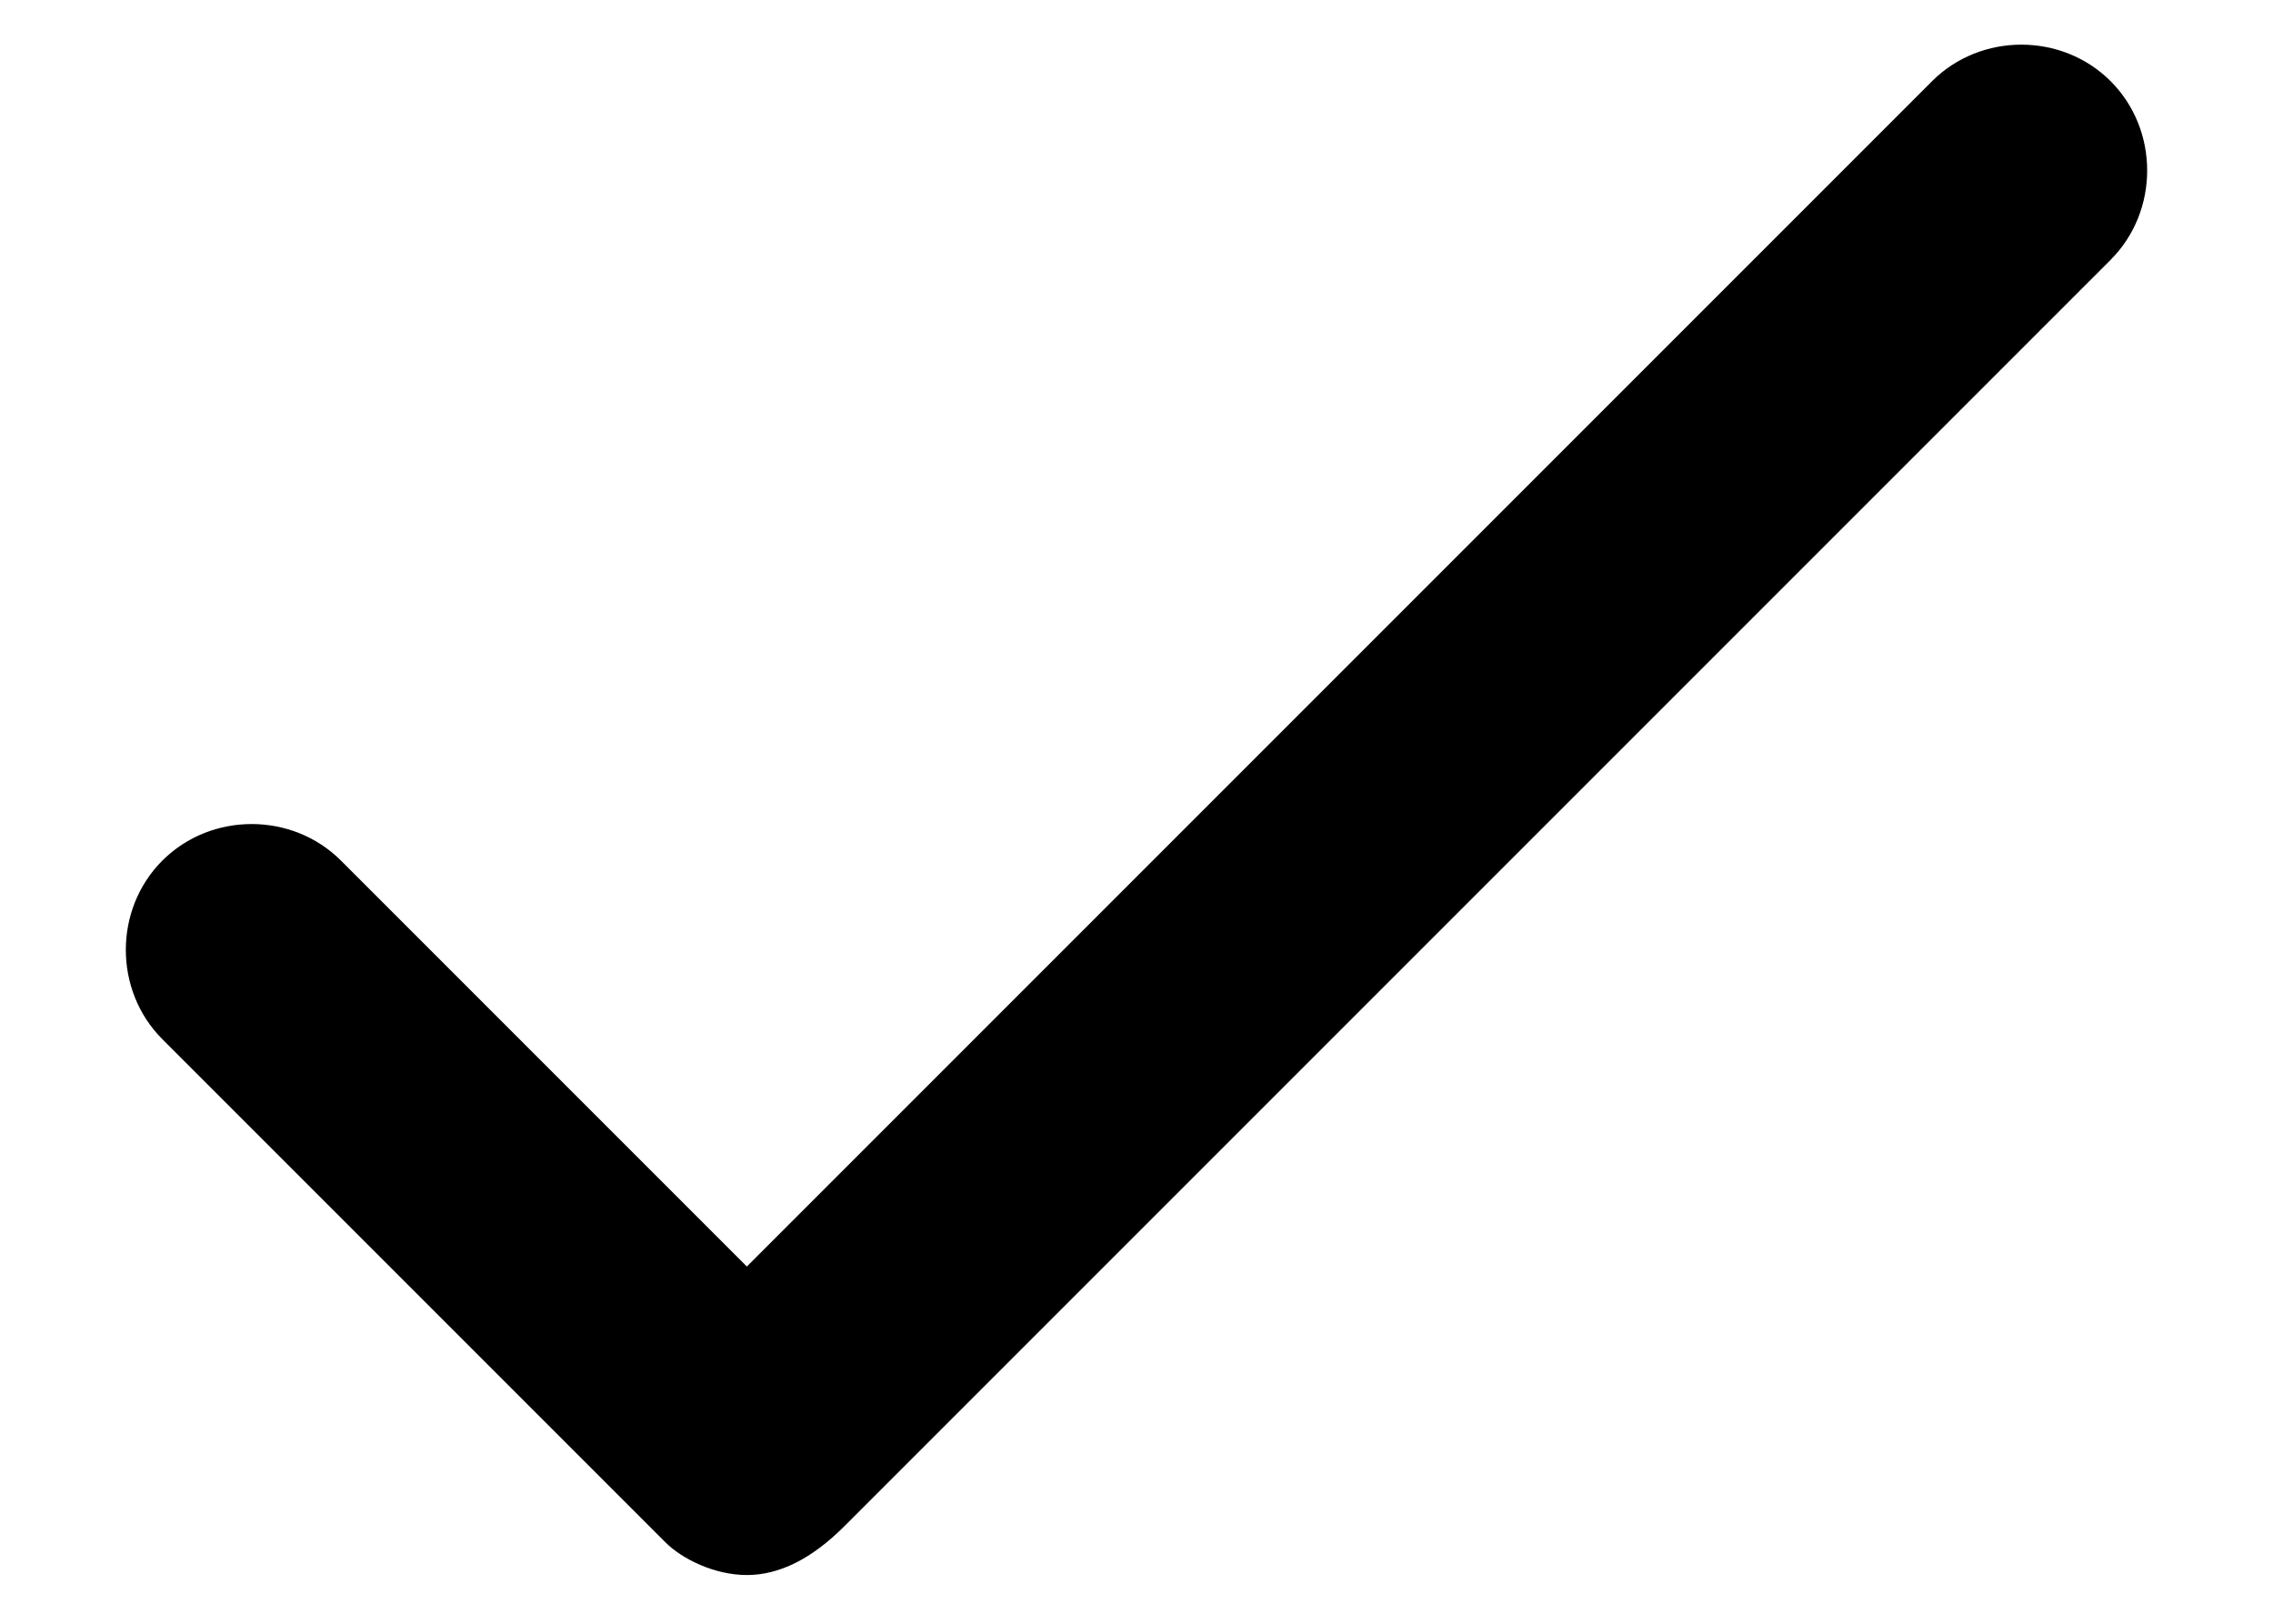
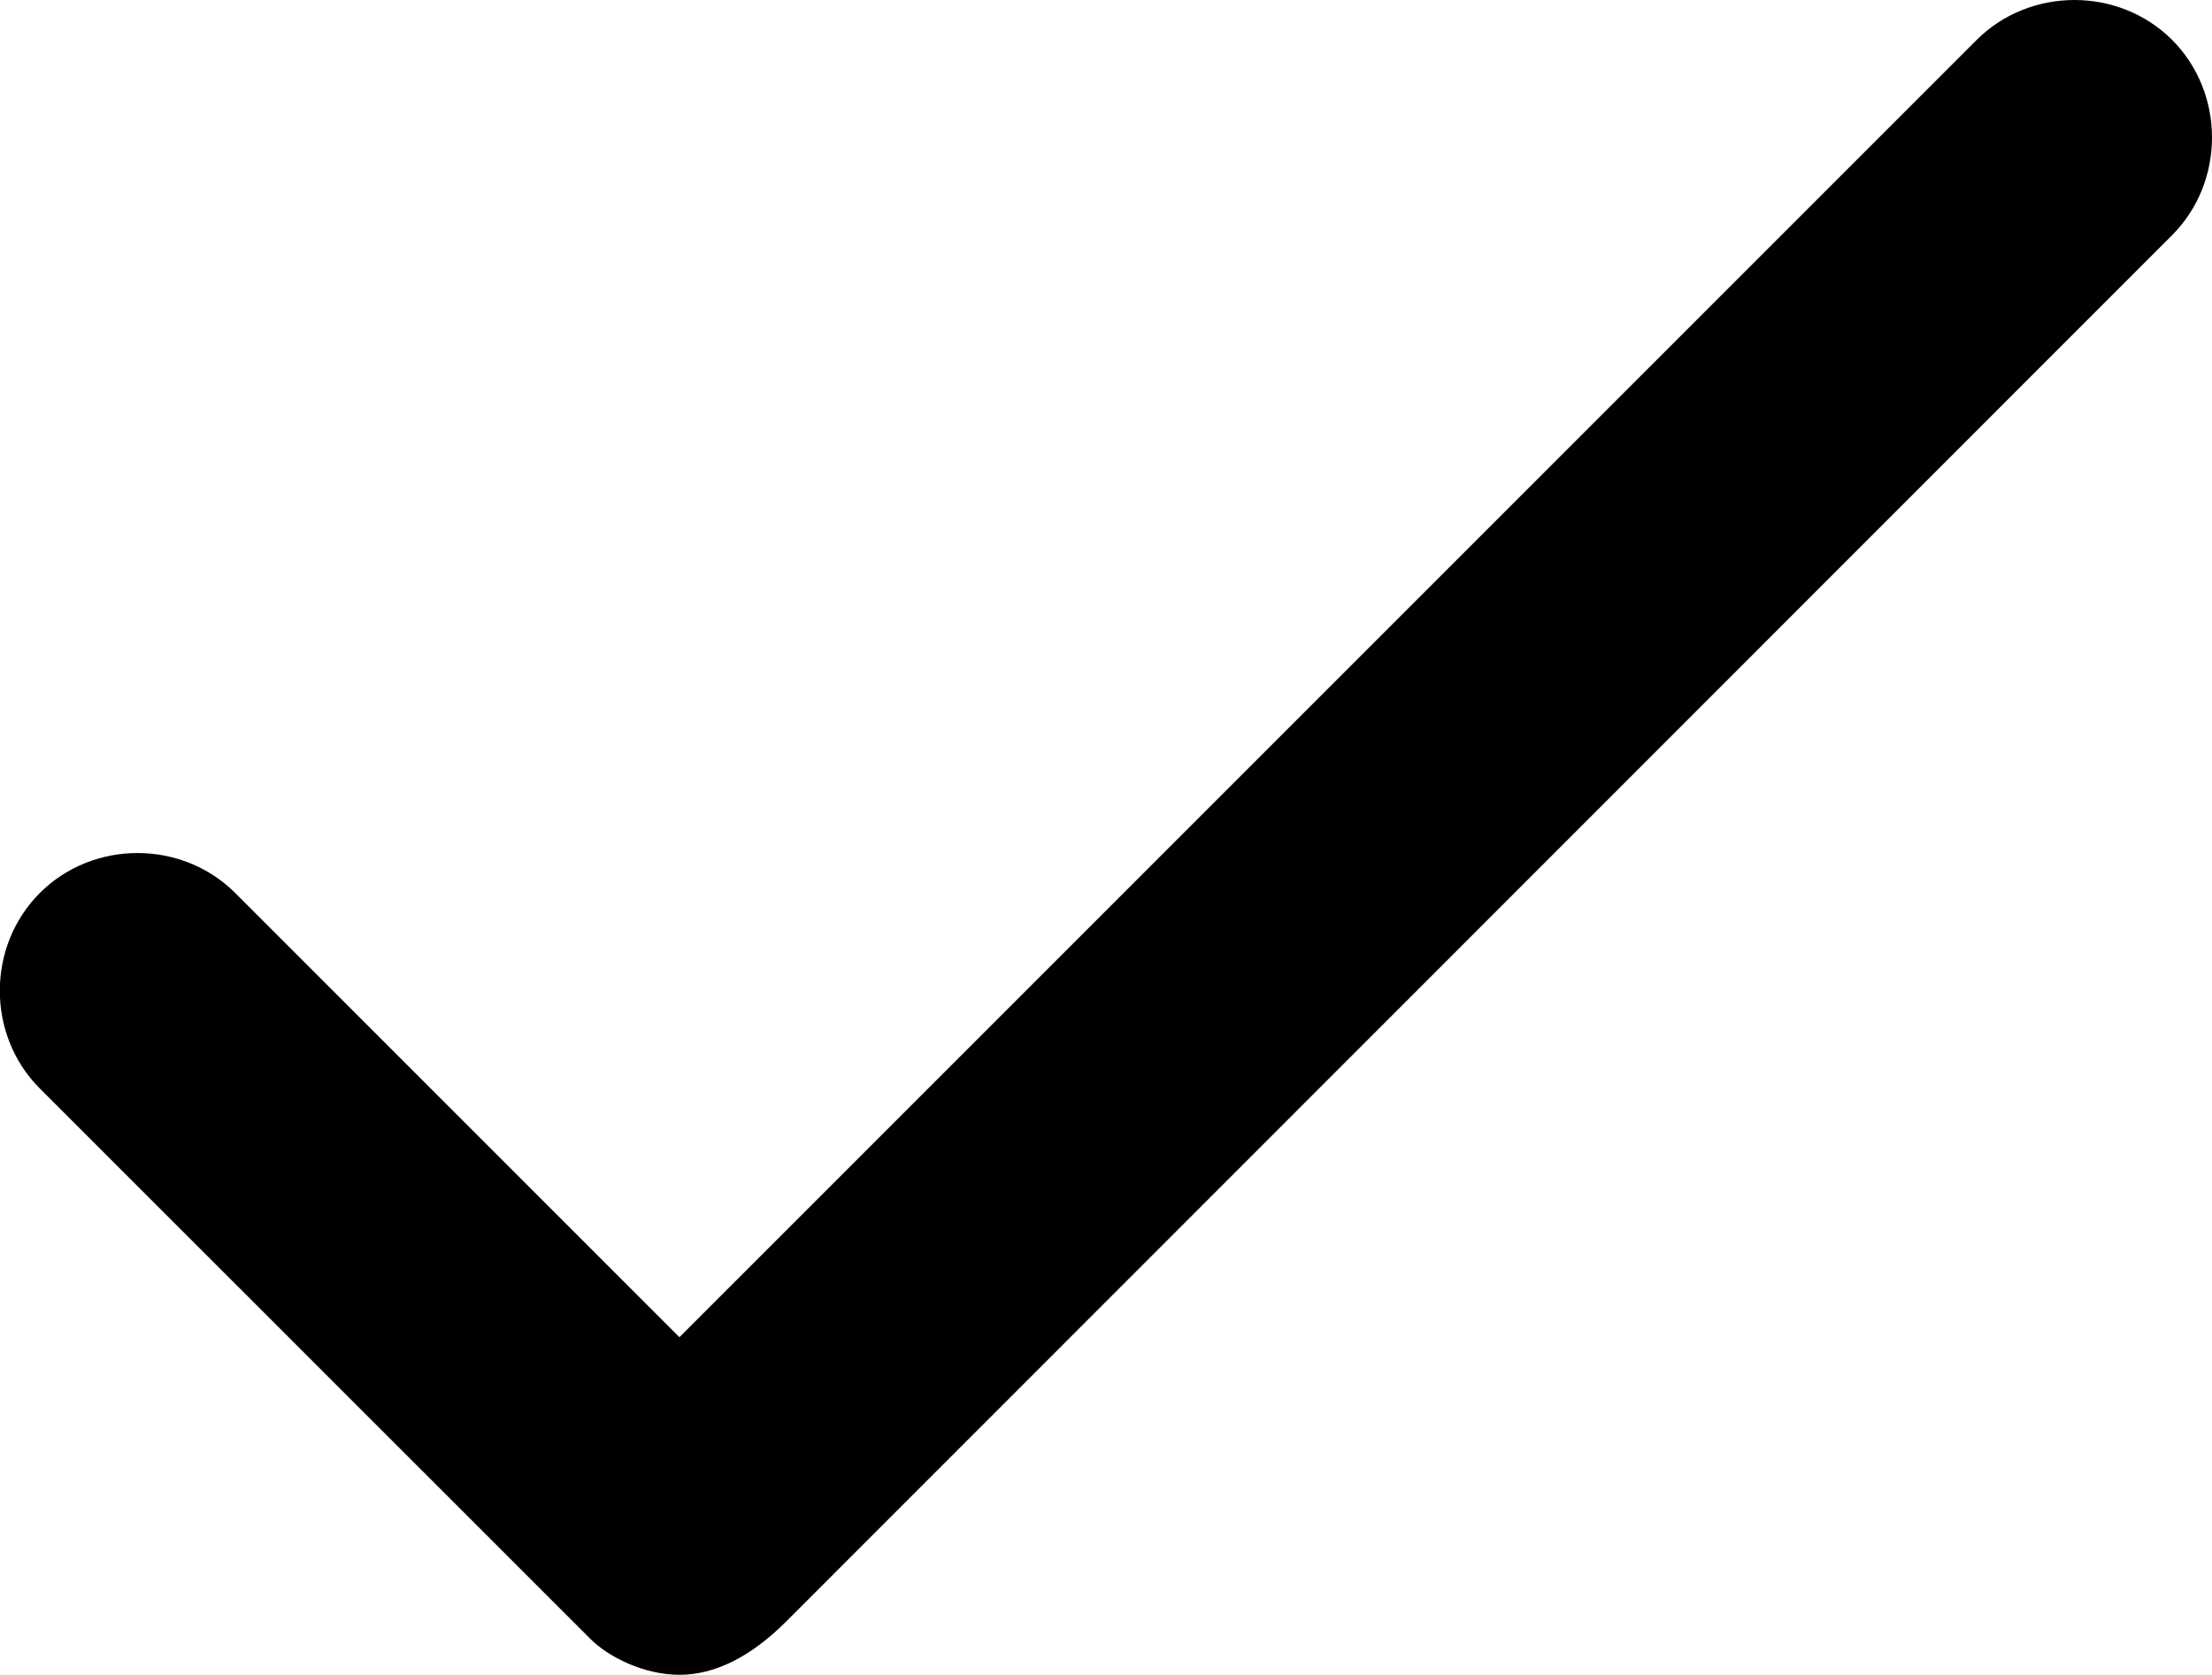
- <svg xmlns="http://www.w3.org/2000/svg" version="1.1" id="Layer_1" x="0px" y="0px" viewBox="0 0 14 10" style="enable-background:new 0 0 14 10;" xml:space="preserve">
-   <path d="M4.6,9.7c-0.2,0-0.4-0.1-0.5-0.2L1,6.4C0.7,6.1,0.7,5.6,1,5.3s0.8-0.3,1.1,0l2.5,2.5l7.3-7.3c0.3-0.3,0.8-0.3,1.1,0  s0.3,0.8,0,1.1L5.2,9.4C5,9.6,4.8,9.7,4.6,9.7z" />
+ <svg xmlns="http://www.w3.org/2000/svg" version="1.1" id="Layer_1" x="0px" y="0px" viewBox="0 0 12.45 9.425" xml:space="preserve" width="12.45" height="9.425">
+   <defs id="defs7" />
+   <path id="path2" style="color:#000000;fill:#000000;-inkscape-stroke:none" d="M 11.676,0 C 11.476,0 11.275,0.075 11.125,0.225 l -7.301,7.301 -2.5,-2.5 c -0.3,-0.3 -0.8,-0.3 -1.1,0 -0.3,0.3 -0.3,0.8 0,1.1 L 3.324,9.225 c 0.1,0.1 0.3,0.201 0.5,0.201 C 4.024,9.426 4.226,9.325 4.426,9.125 L 12.225,1.324 c 0.3,-0.3 0.3,-0.8 0,-1.1 C 12.075,0.075 11.876,0 11.676,0 Z" />
</svg>
